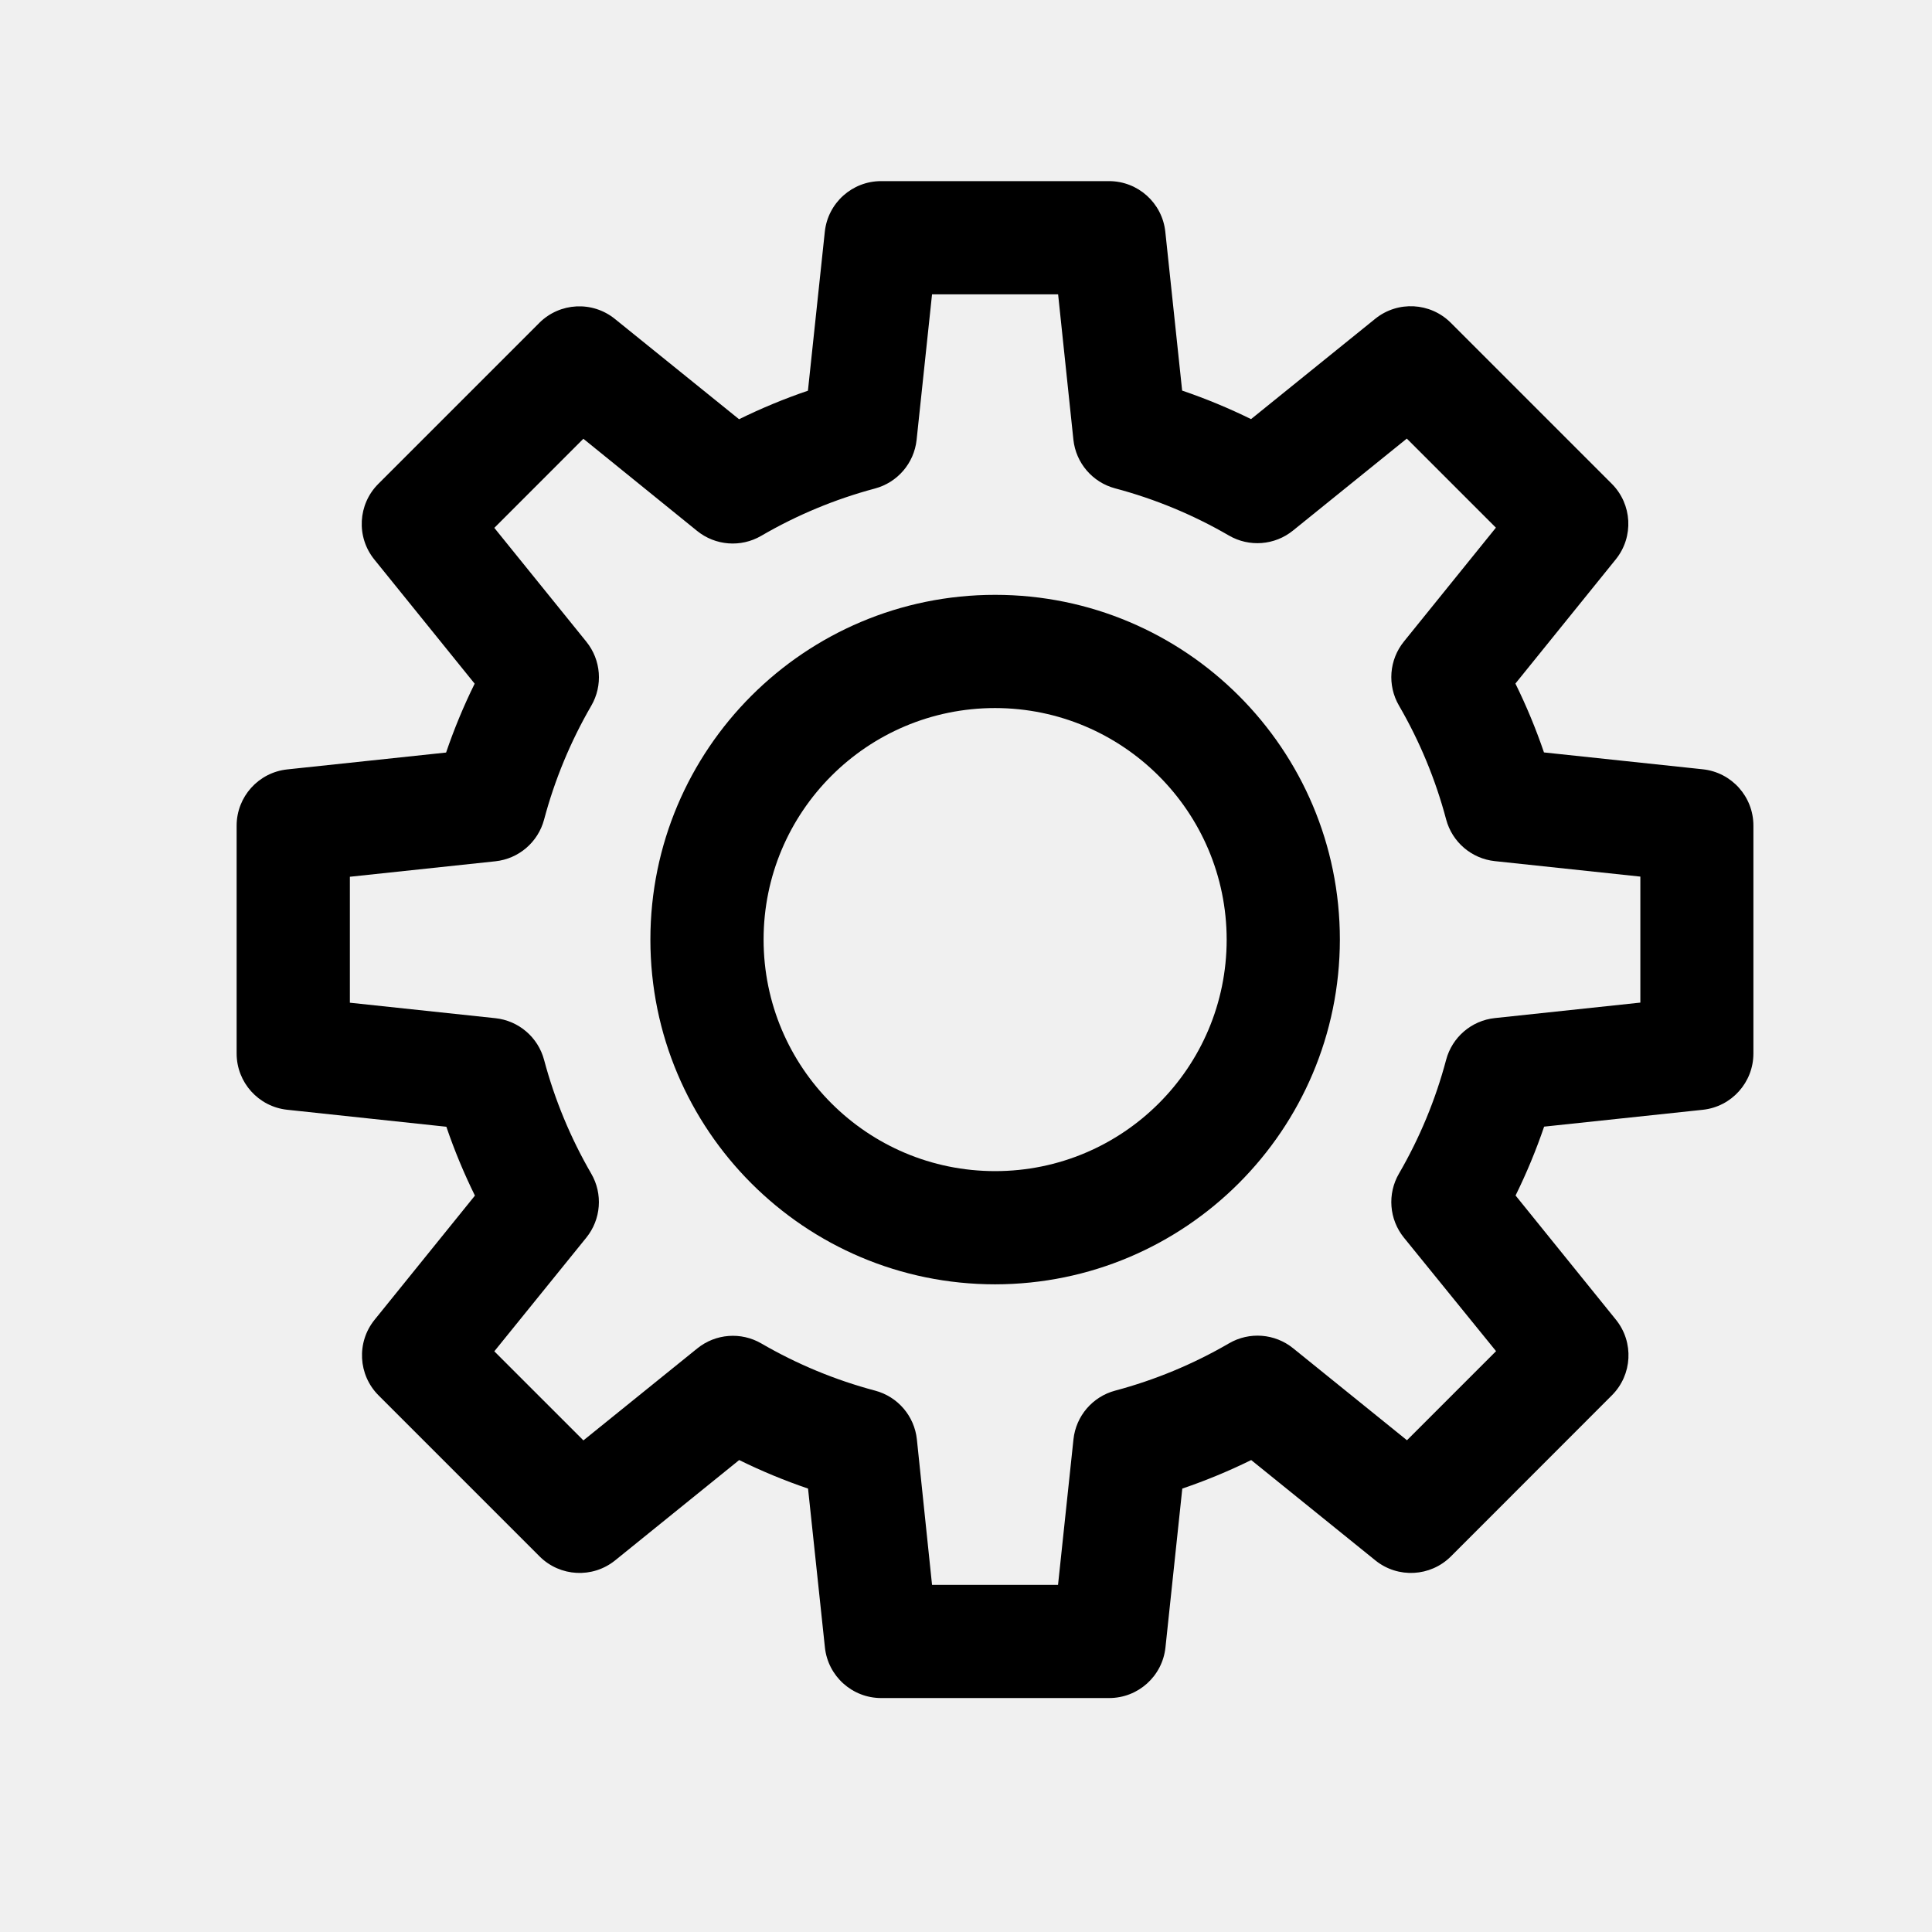
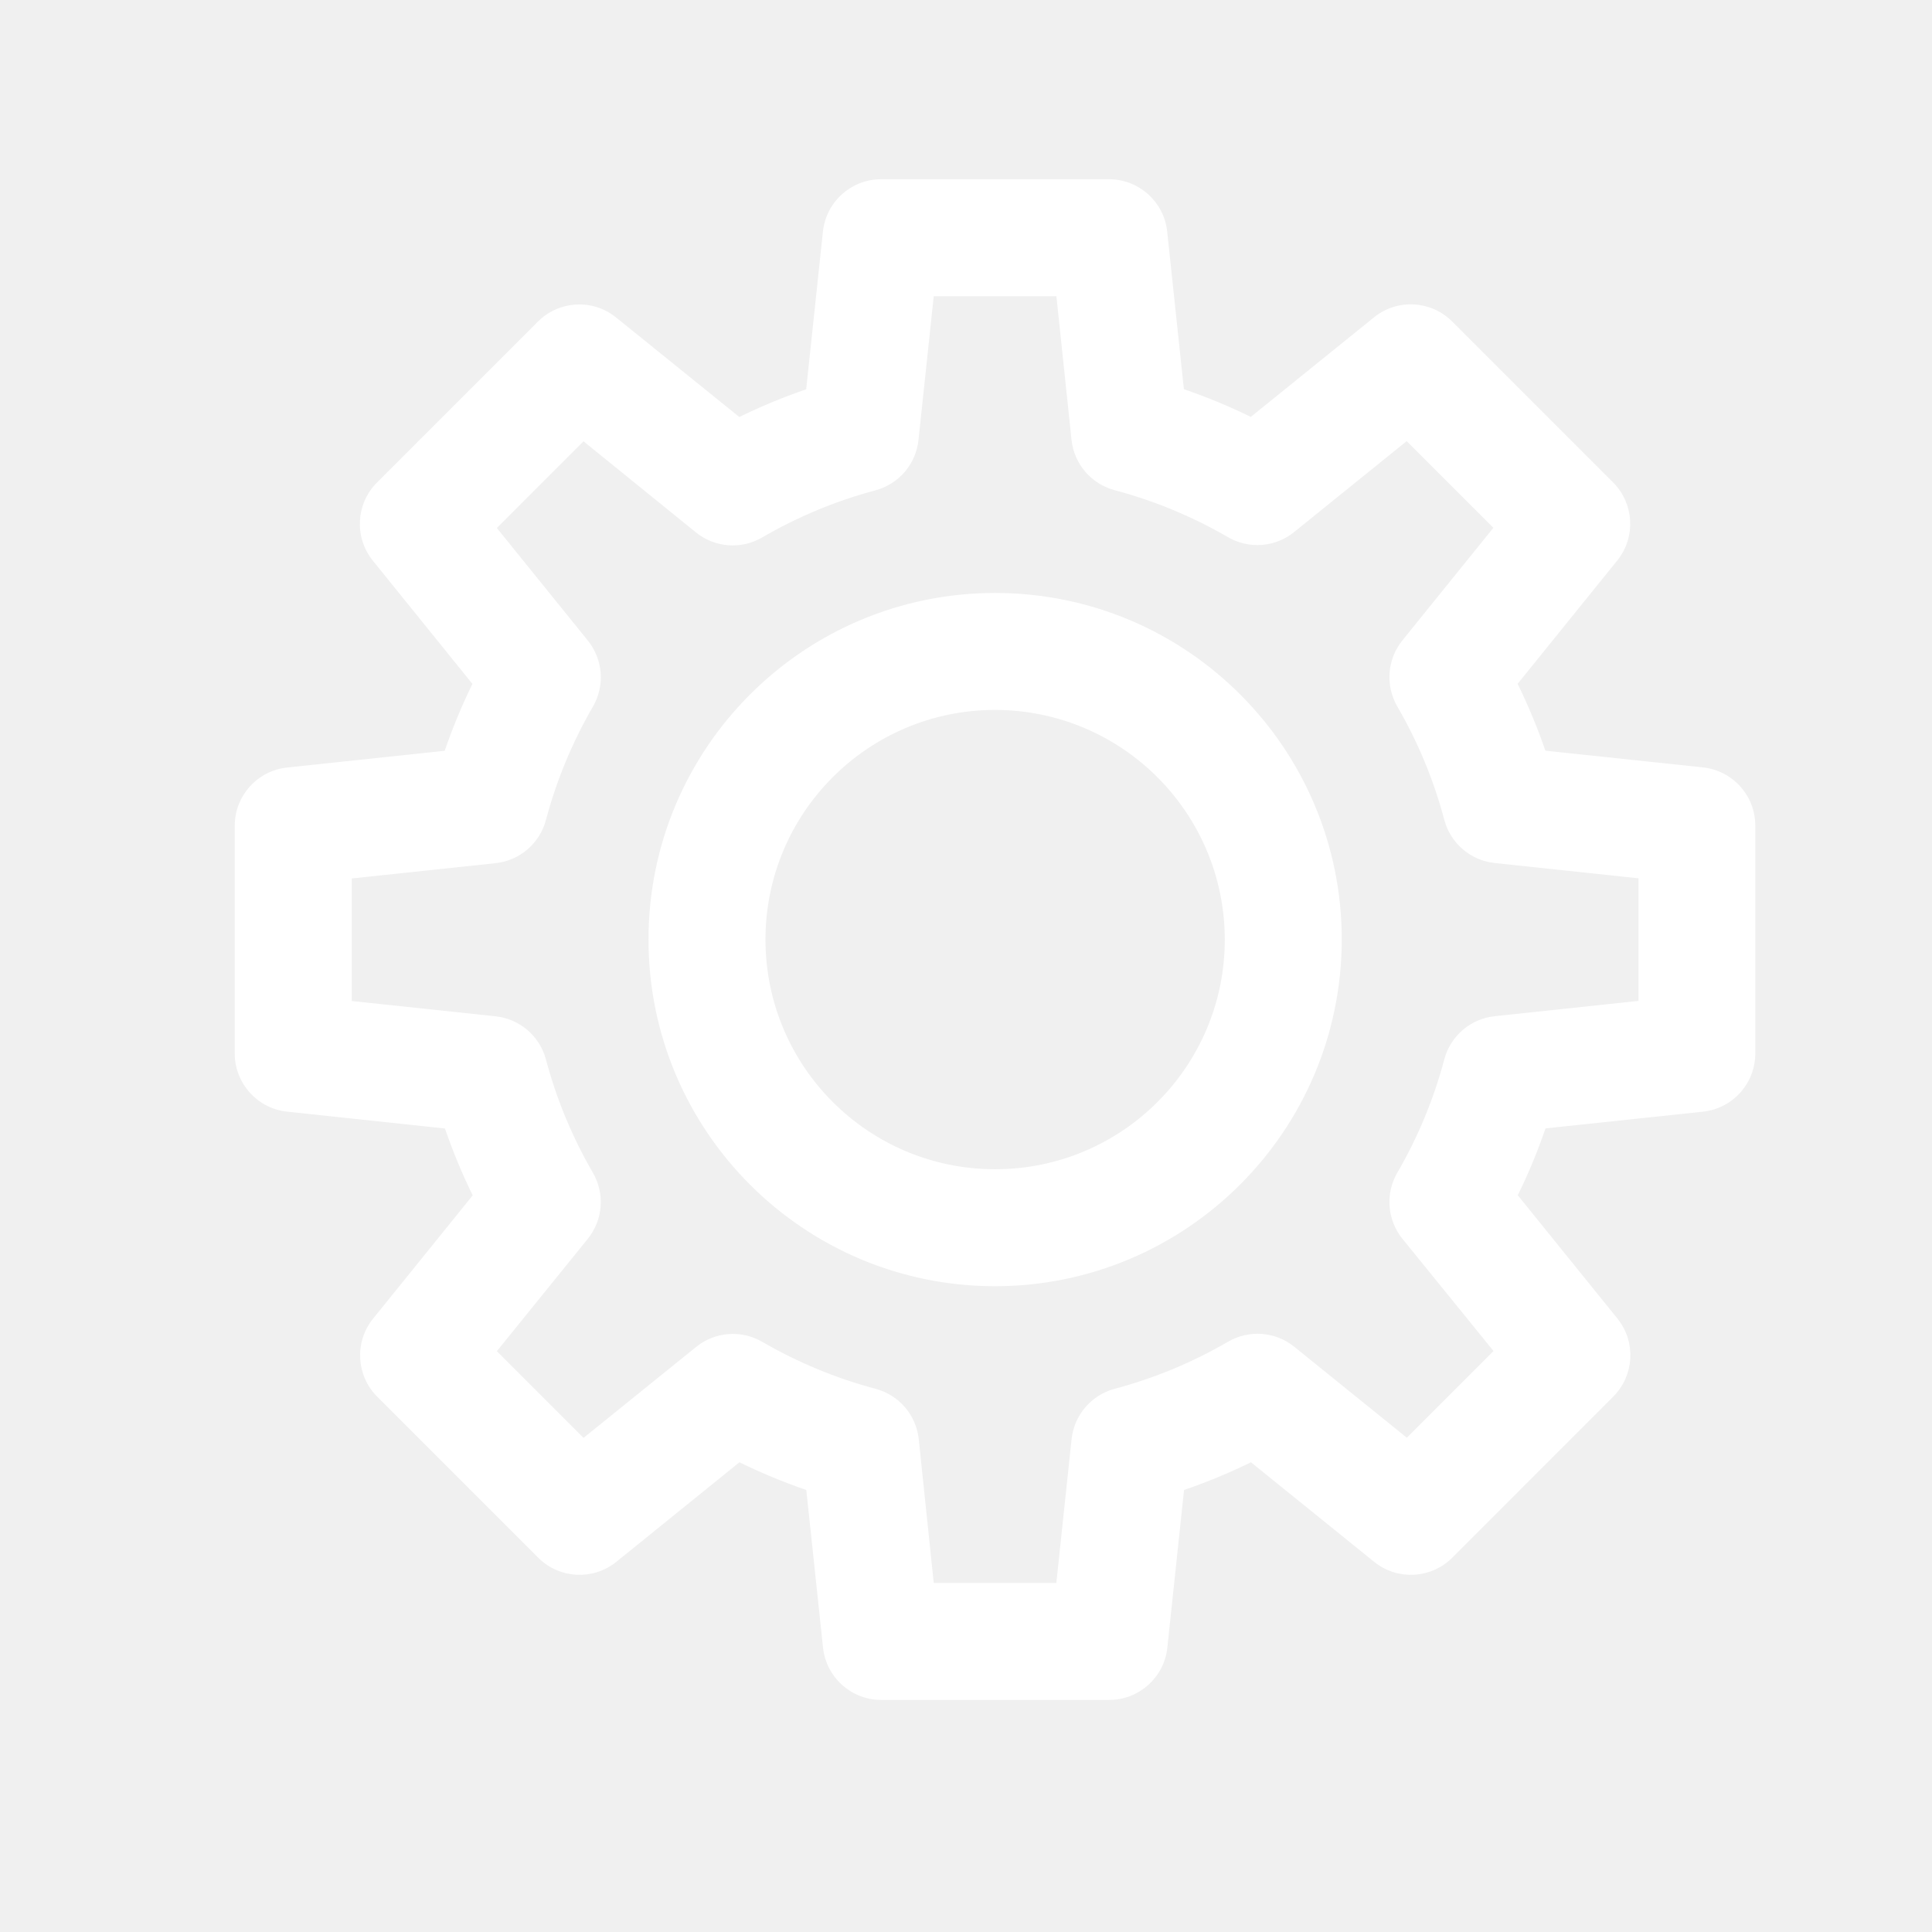
- <svg xmlns="http://www.w3.org/2000/svg" viewBox="0 0 512 512">
-   <g>
-     <path d="M293.9,450H233.53a15,15,0,0,1-14.92-13.42l-4.47-42.09a152.77,152.77,0,0,1-18.25-7.56L163,413.53a15,15,0,0,1-20-1.06l-42.69-42.69a15,15,0,0,1-1.06-20l26.61-32.93a152.15,152.15,0,0,1-7.57-18.25L76.13,294.1a15,15,0,0,1-13.42-14.91V218.81A15,15,0,0,1,76.13,203.9l42.09-4.47a152.15,152.15,0,0,1,7.57-18.25L99.18,148.25a15,15,0,0,1,1.06-20l42.69-42.69a15,15,0,0,1,20-1.06l32.93,26.6a152.77,152.77,0,0,1,18.25-7.56l4.47-42.09A15,15,0,0,1,233.53,48H293.9a15,15,0,0,1,14.92,13.42l4.46,42.09a152.91,152.91,0,0,1,18.26,7.56l32.92-26.6a15,15,0,0,1,20,1.06l42.69,42.69a15,15,0,0,1,1.06,20l-26.61,32.93a153.8,153.8,0,0,1,7.57,18.25l42.09,4.47a15,15,0,0,1,13.41,14.91v60.38A15,15,0,0,1,451.3,294.1l-42.09,4.47a153.8,153.8,0,0,1-7.57,18.25l26.61,32.93a15,15,0,0,1-1.06,20L384.5,412.47a15,15,0,0,1-20,1.06l-32.92-26.6a152.91,152.91,0,0,1-18.26,7.56l-4.46,42.09A15,15,0,0,1,293.9,450ZM247,420h33.39l4.09-38.56a15,15,0,0,1,11.06-12.91A123,123,0,0,0,325.7,356a15,15,0,0,1,17,1.31l30.16,24.37,23.61-23.61L372.06,328a15,15,0,0,1-1.31-17,122.63,122.63,0,0,0,12.49-30.14,15,15,0,0,1,12.92-11.06l38.55-4.1V232.31l-38.55-4.1a15,15,0,0,1-12.92-11.06A122.63,122.63,0,0,0,370.75,187a15,15,0,0,1,1.31-17l24.37-30.16-23.61-23.61-30.16,24.37a15,15,0,0,1-17,1.31,123,123,0,0,0-30.14-12.49,15,15,0,0,1-11.06-12.91L280.41,78H247l-4.09,38.56a15,15,0,0,1-11.07,12.91A122.79,122.79,0,0,0,201.73,142a15,15,0,0,1-17-1.31L154.6,116.28,131,139.89l24.38,30.16a15,15,0,0,1,1.3,17,123.41,123.41,0,0,0-12.49,30.14,15,15,0,0,1-12.91,11.06l-38.56,4.1v33.38l38.56,4.1a15,15,0,0,1,12.91,11.06A123.41,123.41,0,0,0,156.67,311a15,15,0,0,1-1.3,17L131,358.11l23.61,23.61,30.17-24.37a15,15,0,0,1,17-1.31,122.79,122.79,0,0,0,30.13,12.49,15,15,0,0,1,11.07,12.91ZM449.71,279.19h0Z" />
-     <path d="M263.71,340.36A91.36,91.36,0,1,1,355.08,249,91.46,91.46,0,0,1,263.71,340.36Zm0-152.72A61.36,61.36,0,1,0,325.08,249,61.43,61.43,0,0,0,263.71,187.64Z" />
-   </g>
+ <svg xmlns="http://www.w3.org/2000/svg" viewBox="0 0 512 512" fill="#fff" stroke="#fff">
+   <path d="M293.9,450H233.53a15,15,0,0,1-14.92-13.42l-4.47-42.09a152.77,152.77,0,0,1-18.25-7.56L163,413.53a15,15,0,0,1-20-1.06l-42.69-42.69a15,15,0,0,1-1.06-20l26.61-32.93a152.15,152.15,0,0,1-7.57-18.25L76.13,294.1a15,15,0,0,1-13.42-14.91V218.81A15,15,0,0,1,76.13,203.9l42.09-4.47a152.15,152.15,0,0,1,7.57-18.25L99.18,148.25a15,15,0,0,1,1.06-20l42.69-42.69a15,15,0,0,1,20-1.06l32.93,26.6a152.77,152.77,0,0,1,18.25-7.56l4.47-42.09A15,15,0,0,1,233.53,48H293.9a15,15,0,0,1,14.92,13.42l4.46,42.09a152.91,152.91,0,0,1,18.26,7.56l32.92-26.6a15,15,0,0,1,20,1.06l42.69,42.69a15,15,0,0,1,1.06,20l-26.61,32.93a153.8,153.8,0,0,1,7.57,18.25l42.09,4.47a15,15,0,0,1,13.41,14.91v60.38A15,15,0,0,1,451.3,294.1l-42.09,4.47a153.8,153.8,0,0,1-7.57,18.25l26.61,32.93a15,15,0,0,1-1.06,20L384.5,412.47a15,15,0,0,1-20,1.06l-32.92-26.6a152.91,152.91,0,0,1-18.26,7.56l-4.46,42.09A15,15,0,0,1,293.9,450ZM247,420h33.39l4.09-38.56a15,15,0,0,1,11.06-12.91A123,123,0,0,0,325.7,356a15,15,0,0,1,17,1.31l30.16,24.37,23.61-23.61L372.06,328a15,15,0,0,1-1.31-17,122.63,122.63,0,0,0,12.49-30.14,15,15,0,0,1,12.92-11.06l38.55-4.1V232.31l-38.55-4.1a15,15,0,0,1-12.92-11.06A122.63,122.63,0,0,0,370.75,187a15,15,0,0,1,1.31-17l24.37-30.16-23.61-23.61-30.16,24.37a15,15,0,0,1-17,1.31,123,123,0,0,0-30.14-12.49,15,15,0,0,1-11.06-12.91L280.41,78H247l-4.09,38.56a15,15,0,0,1-11.07,12.91A122.79,122.79,0,0,0,201.73,142a15,15,0,0,1-17-1.31L154.6,116.28,131,139.89l24.38,30.16a15,15,0,0,1,1.3,17,123.41,123.41,0,0,0-12.49,30.14,15,15,0,0,1-12.91,11.06l-38.56,4.1v33.38l38.56,4.1a15,15,0,0,1,12.91,11.06A123.41,123.41,0,0,0,156.67,311a15,15,0,0,1-1.3,17L131,358.11l23.61,23.61,30.17-24.37a15,15,0,0,1,17-1.31,122.79,122.79,0,0,0,30.13,12.49,15,15,0,0,1,11.07,12.91ZM449.71,279.19h0Z" />
+   <path d="M263.71,340.36A91.36,91.36,0,1,1,355.08,249,91.46,91.46,0,0,1,263.71,340.36Zm0-152.72A61.36,61.36,0,1,0,325.08,249,61.43,61.43,0,0,0,263.71,187.64Z" />
</svg>
